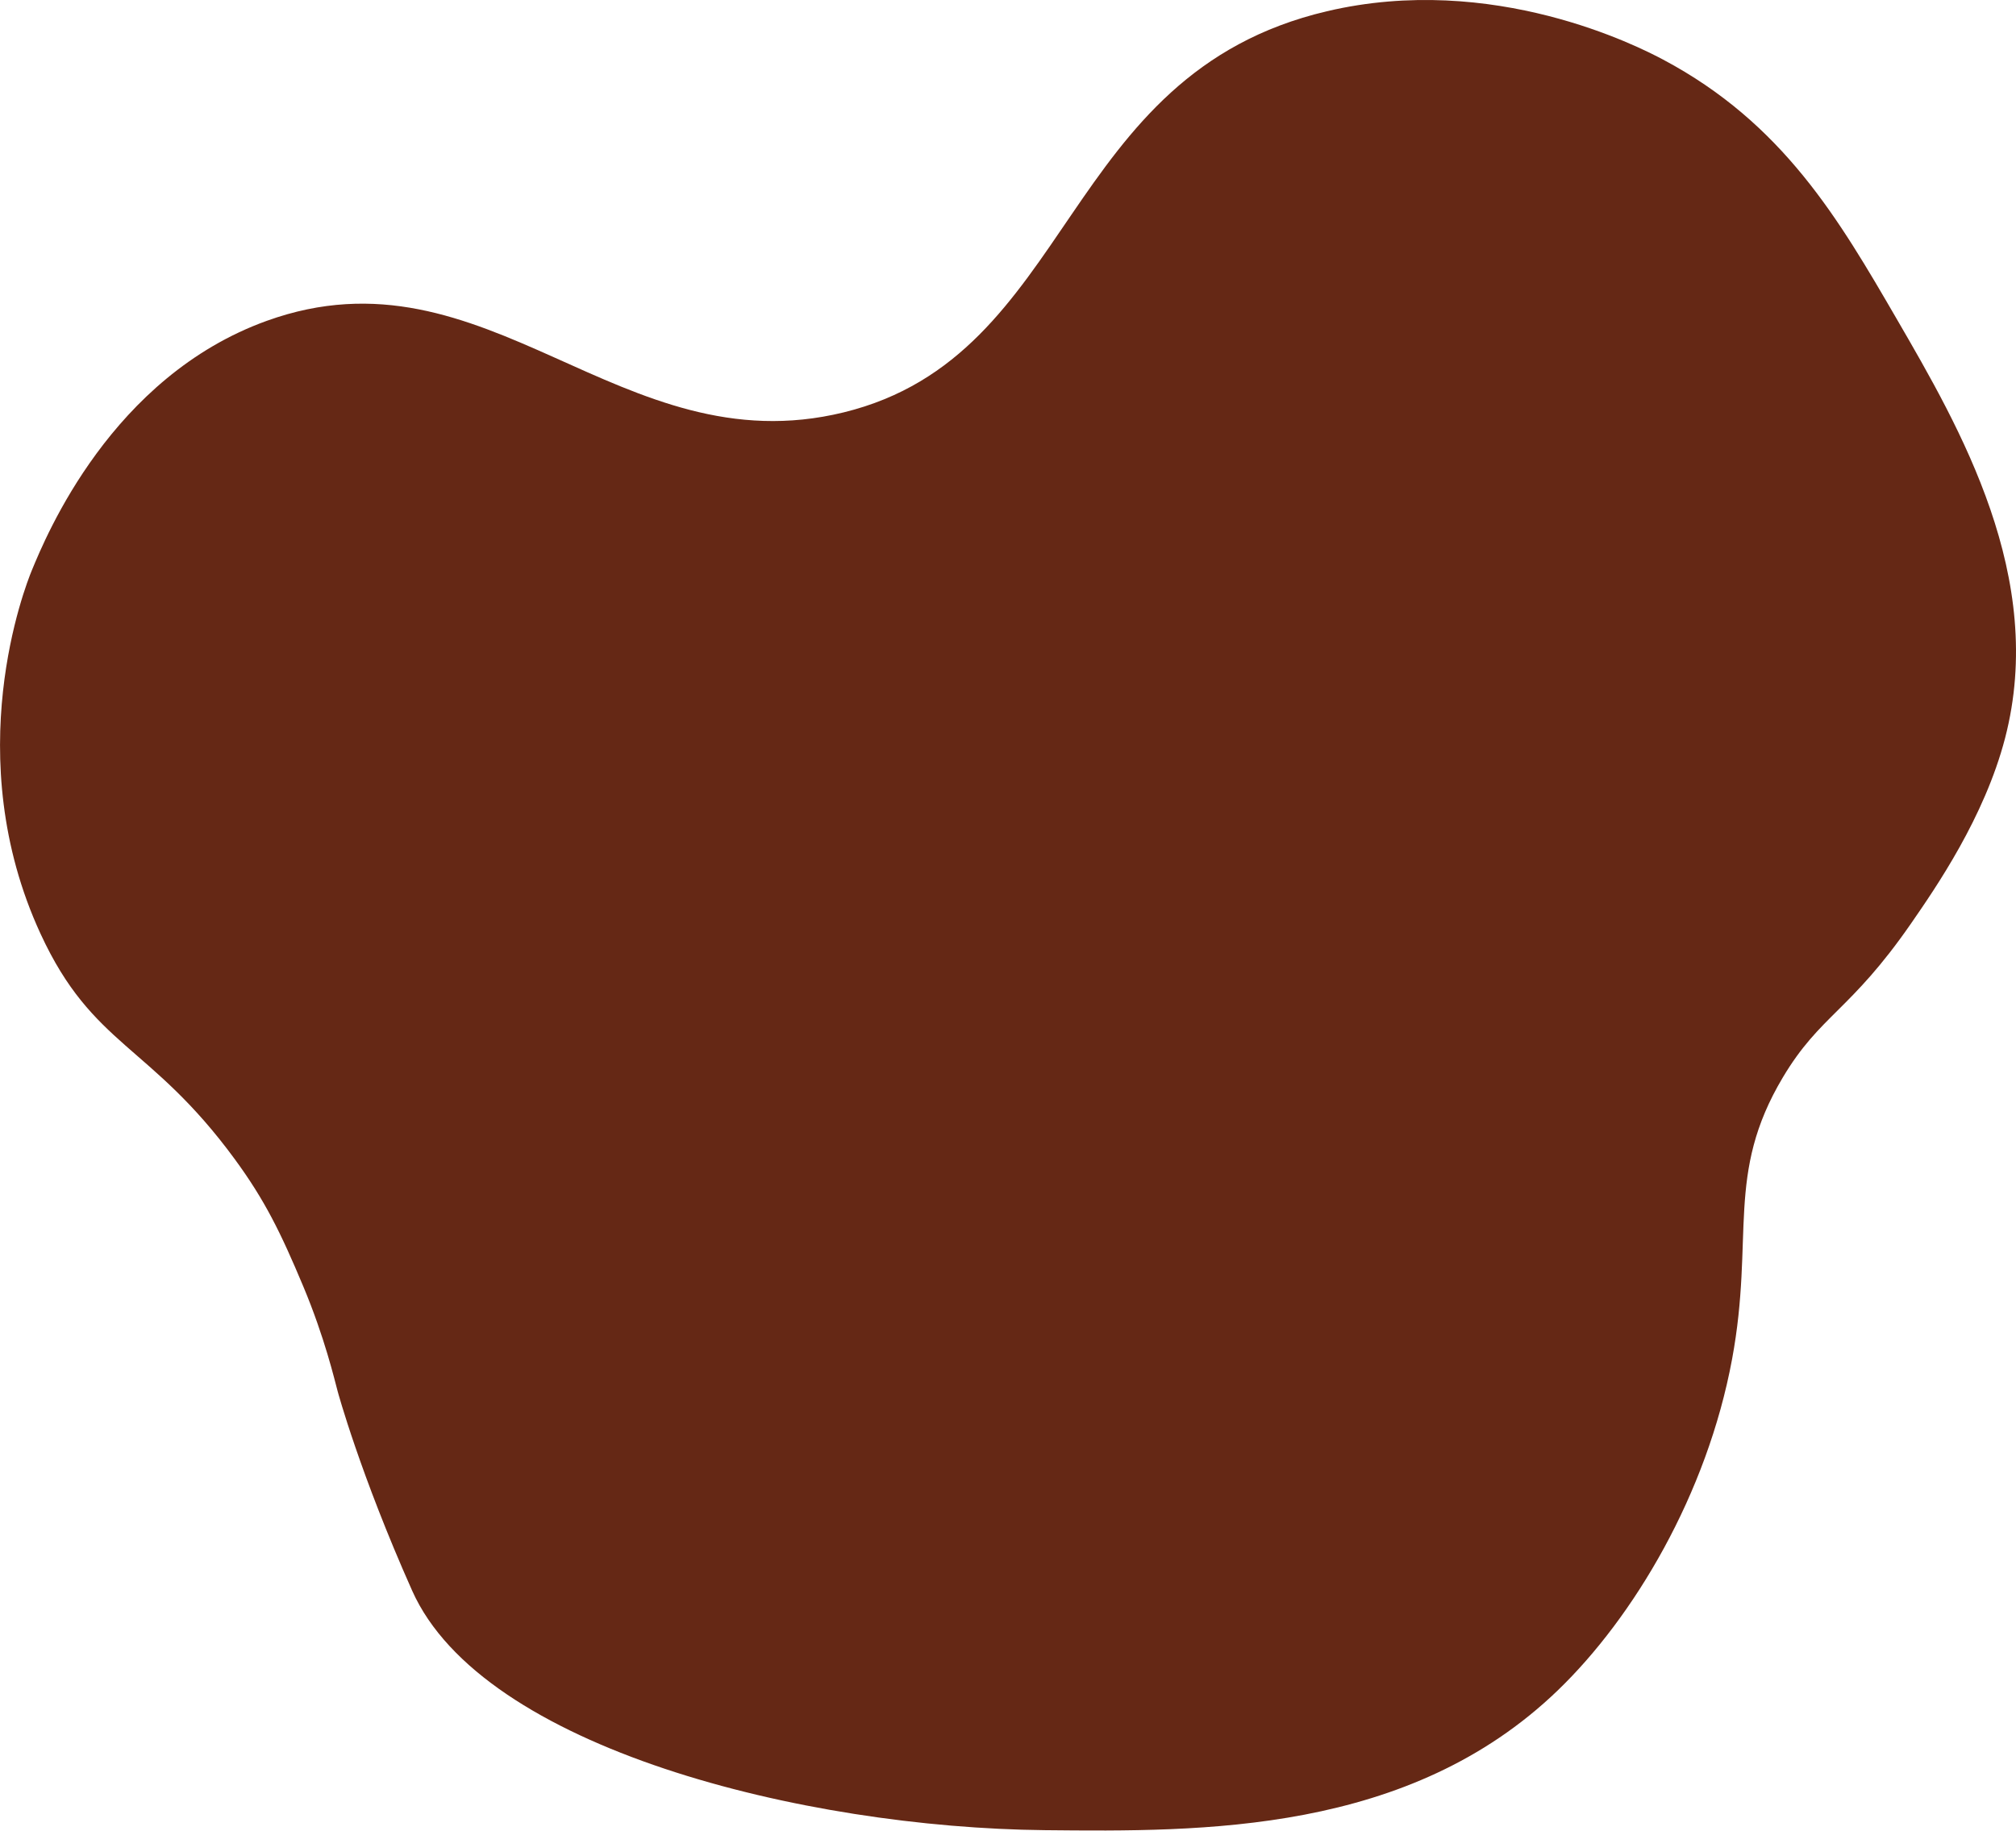
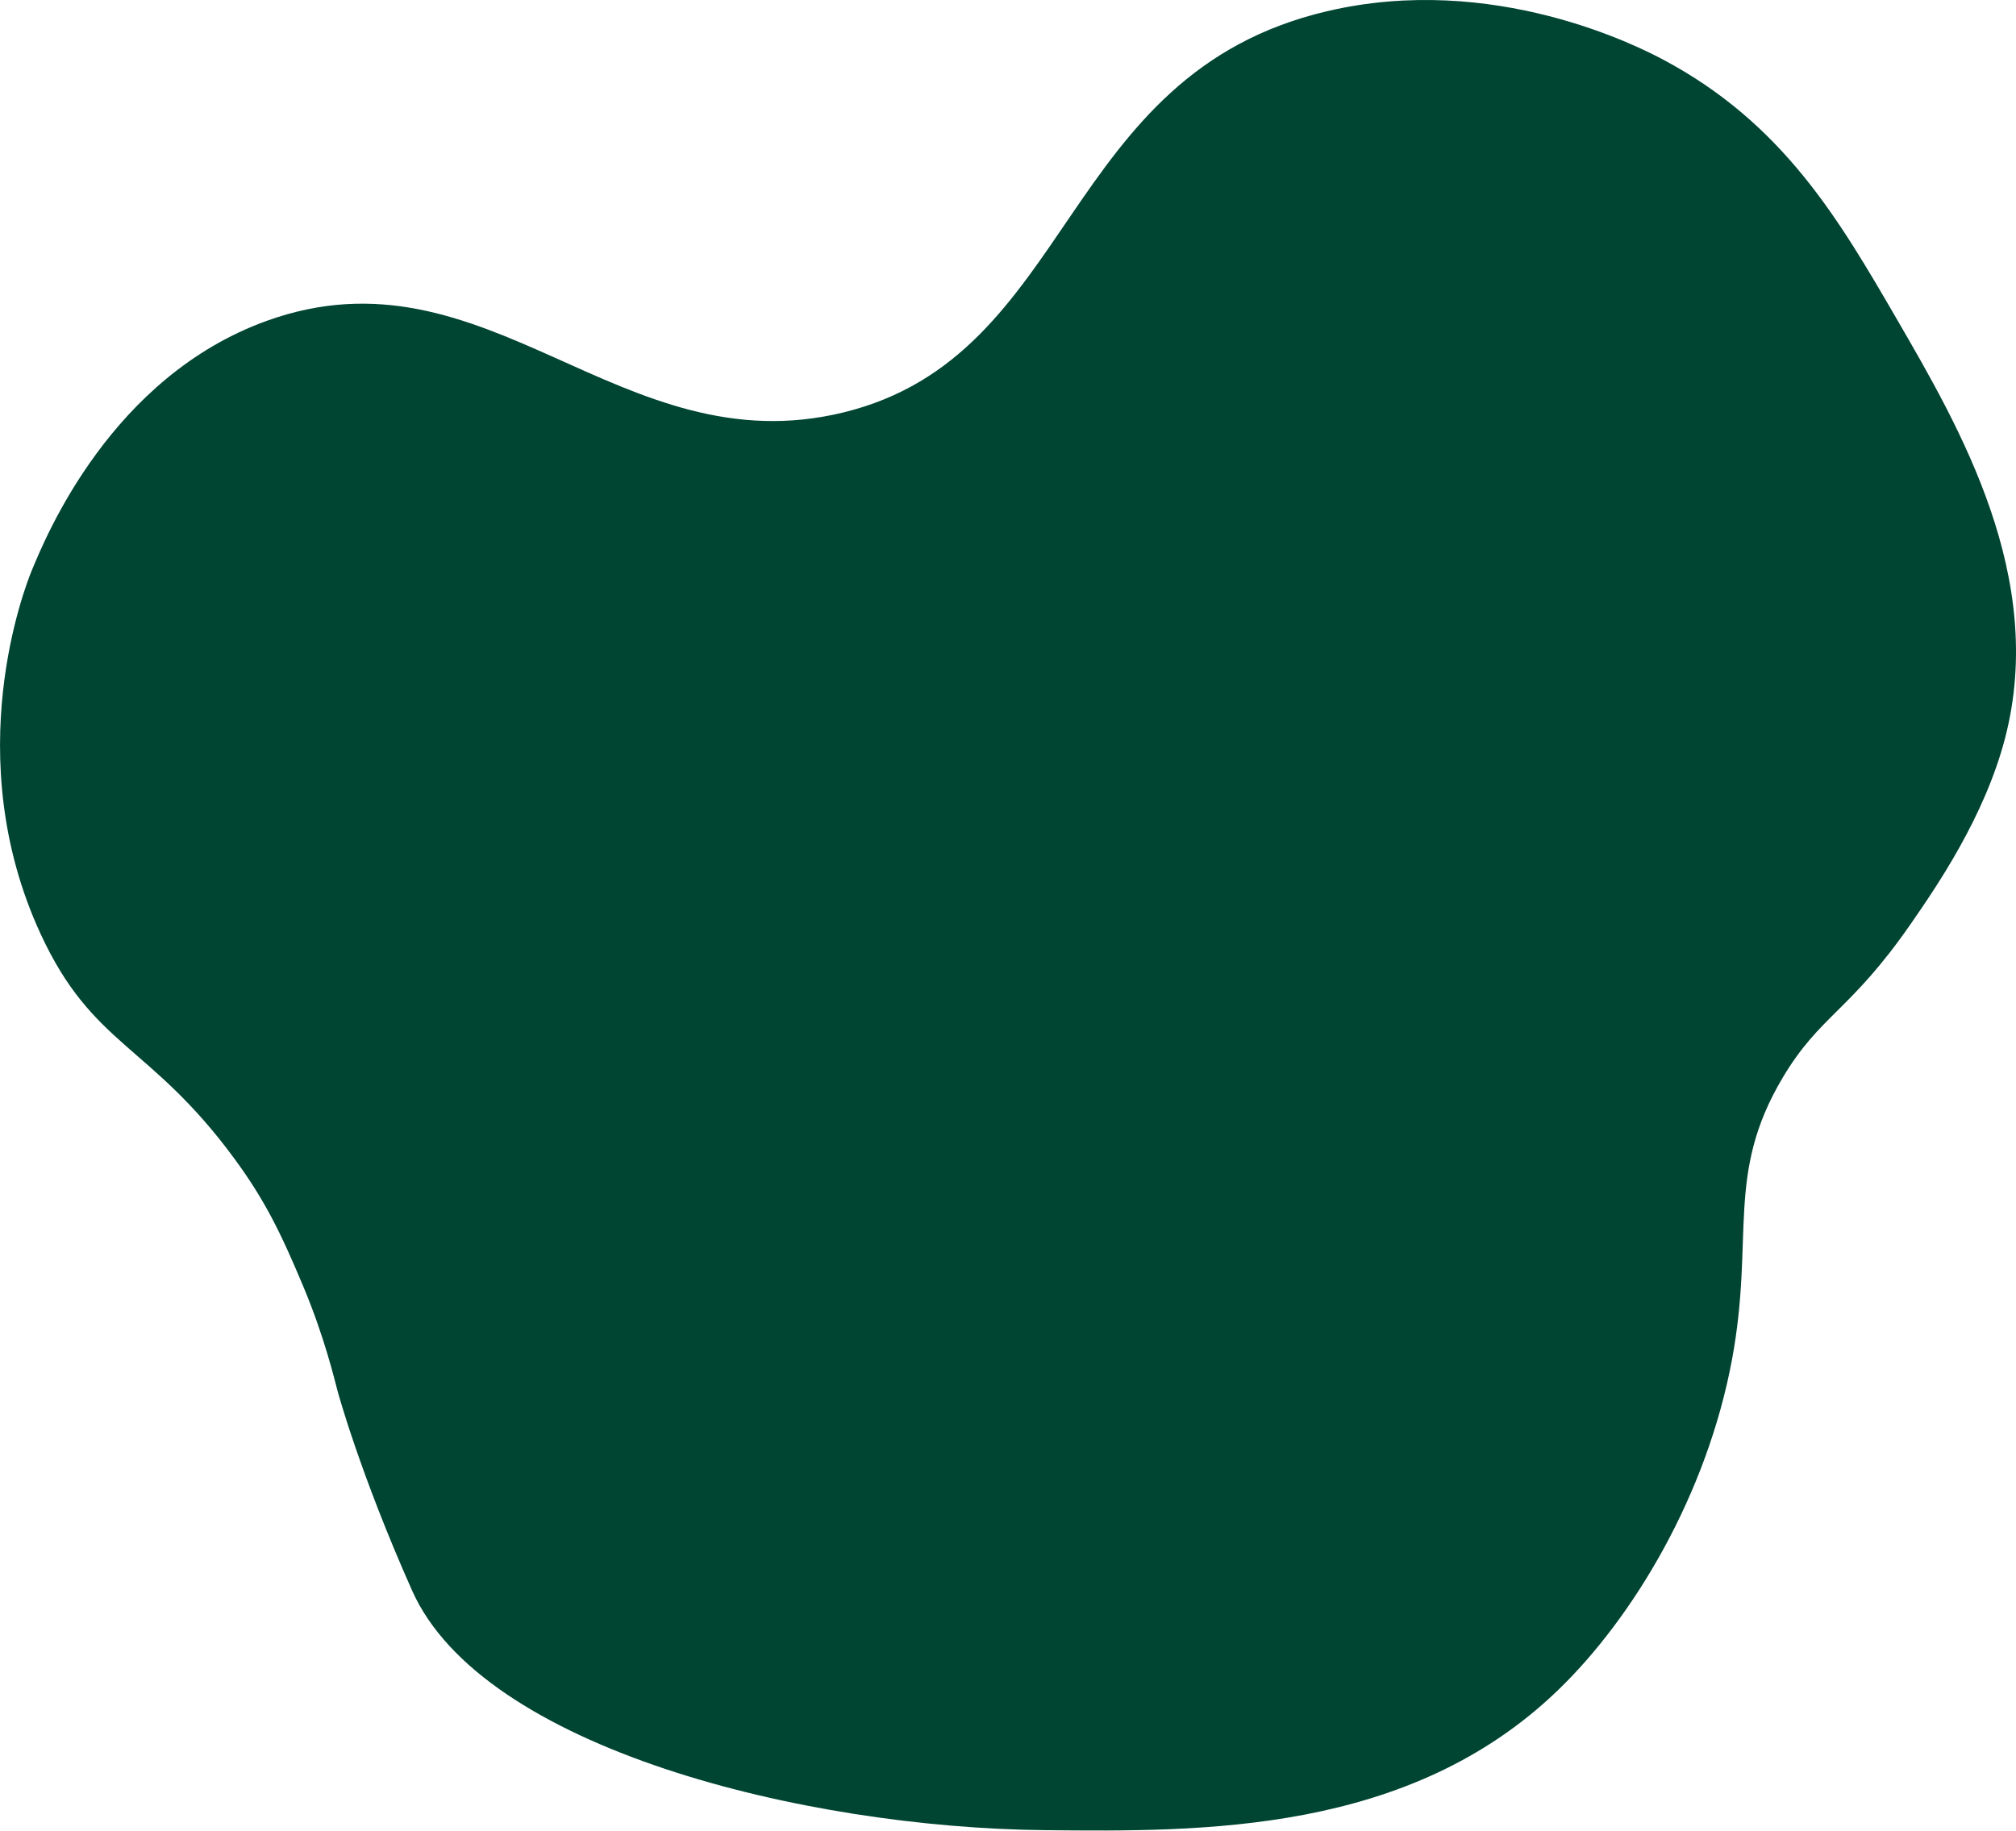
<svg xmlns="http://www.w3.org/2000/svg" width="1753" height="1592" viewBox="0 0 1753 1592" fill="none">
-   <path fill-rule="evenodd" clip-rule="evenodd" d="M1743.49 641.986C1725.58 710.868 1683.08 772.297 1661.73 803.169C1608.75 879.723 1582.7 882.588 1550.23 937.073C1500.02 1021.32 1525.81 1075.69 1506.13 1181.97C1484.32 1299.78 1420.48 1406.62 1354.48 1470.19C1225.02 1594.88 1045.65 1593.07 908.471 1591.7C698.834 1589.58 419.577 1520.63 358.388 1383.41C313.03 1281.68 293.669 1210.25 293.669 1210.25C290.903 1200.06 282.435 1163.5 263.754 1118.88C243.847 1071.36 230.053 1043.5 204.154 1008.14C130.518 907.633 80.708 910.559 35.301 812.225C-36.114 657.586 22.091 509.6 27.61 496.197C40.081 465.92 97.036 327.646 232.031 279.013C423.896 209.876 538.886 406.301 733.651 358.639C935.475 309.229 920.639 64.682 1153.74 9.797C1298.46 -24.28 1424.94 40.572 1446.14 51.838C1550.61 107.366 1599.09 190.913 1649.33 277.483C1704.39 372.382 1779.79 502.316 1743.49 641.998V641.986Z" fill="#652815" />
+   <path fill-rule="evenodd" clip-rule="evenodd" d="M1743.49 641.986C1725.58 710.868 1683.08 772.297 1661.73 803.169C1608.75 879.723 1582.7 882.588 1550.23 937.073C1500.02 1021.32 1525.81 1075.69 1506.13 1181.97C1484.32 1299.78 1420.48 1406.62 1354.48 1470.19C1225.02 1594.88 1045.65 1593.07 908.471 1591.7C698.834 1589.58 419.577 1520.63 358.388 1383.41C313.03 1281.68 293.669 1210.25 293.669 1210.25C290.903 1200.06 282.435 1163.5 263.754 1118.88C243.847 1071.36 230.053 1043.5 204.154 1008.14C130.518 907.633 80.708 910.559 35.301 812.225C-36.114 657.586 22.091 509.6 27.61 496.197C40.081 465.92 97.036 327.646 232.031 279.013C423.896 209.876 538.886 406.301 733.651 358.639C935.475 309.229 920.639 64.682 1153.74 9.797C1298.46 -24.28 1424.94 40.572 1446.14 51.838C1550.61 107.366 1599.09 190.913 1649.33 277.483C1704.39 372.382 1779.79 502.316 1743.49 641.998V641.986Z" fill="#004432" />
</svg>
